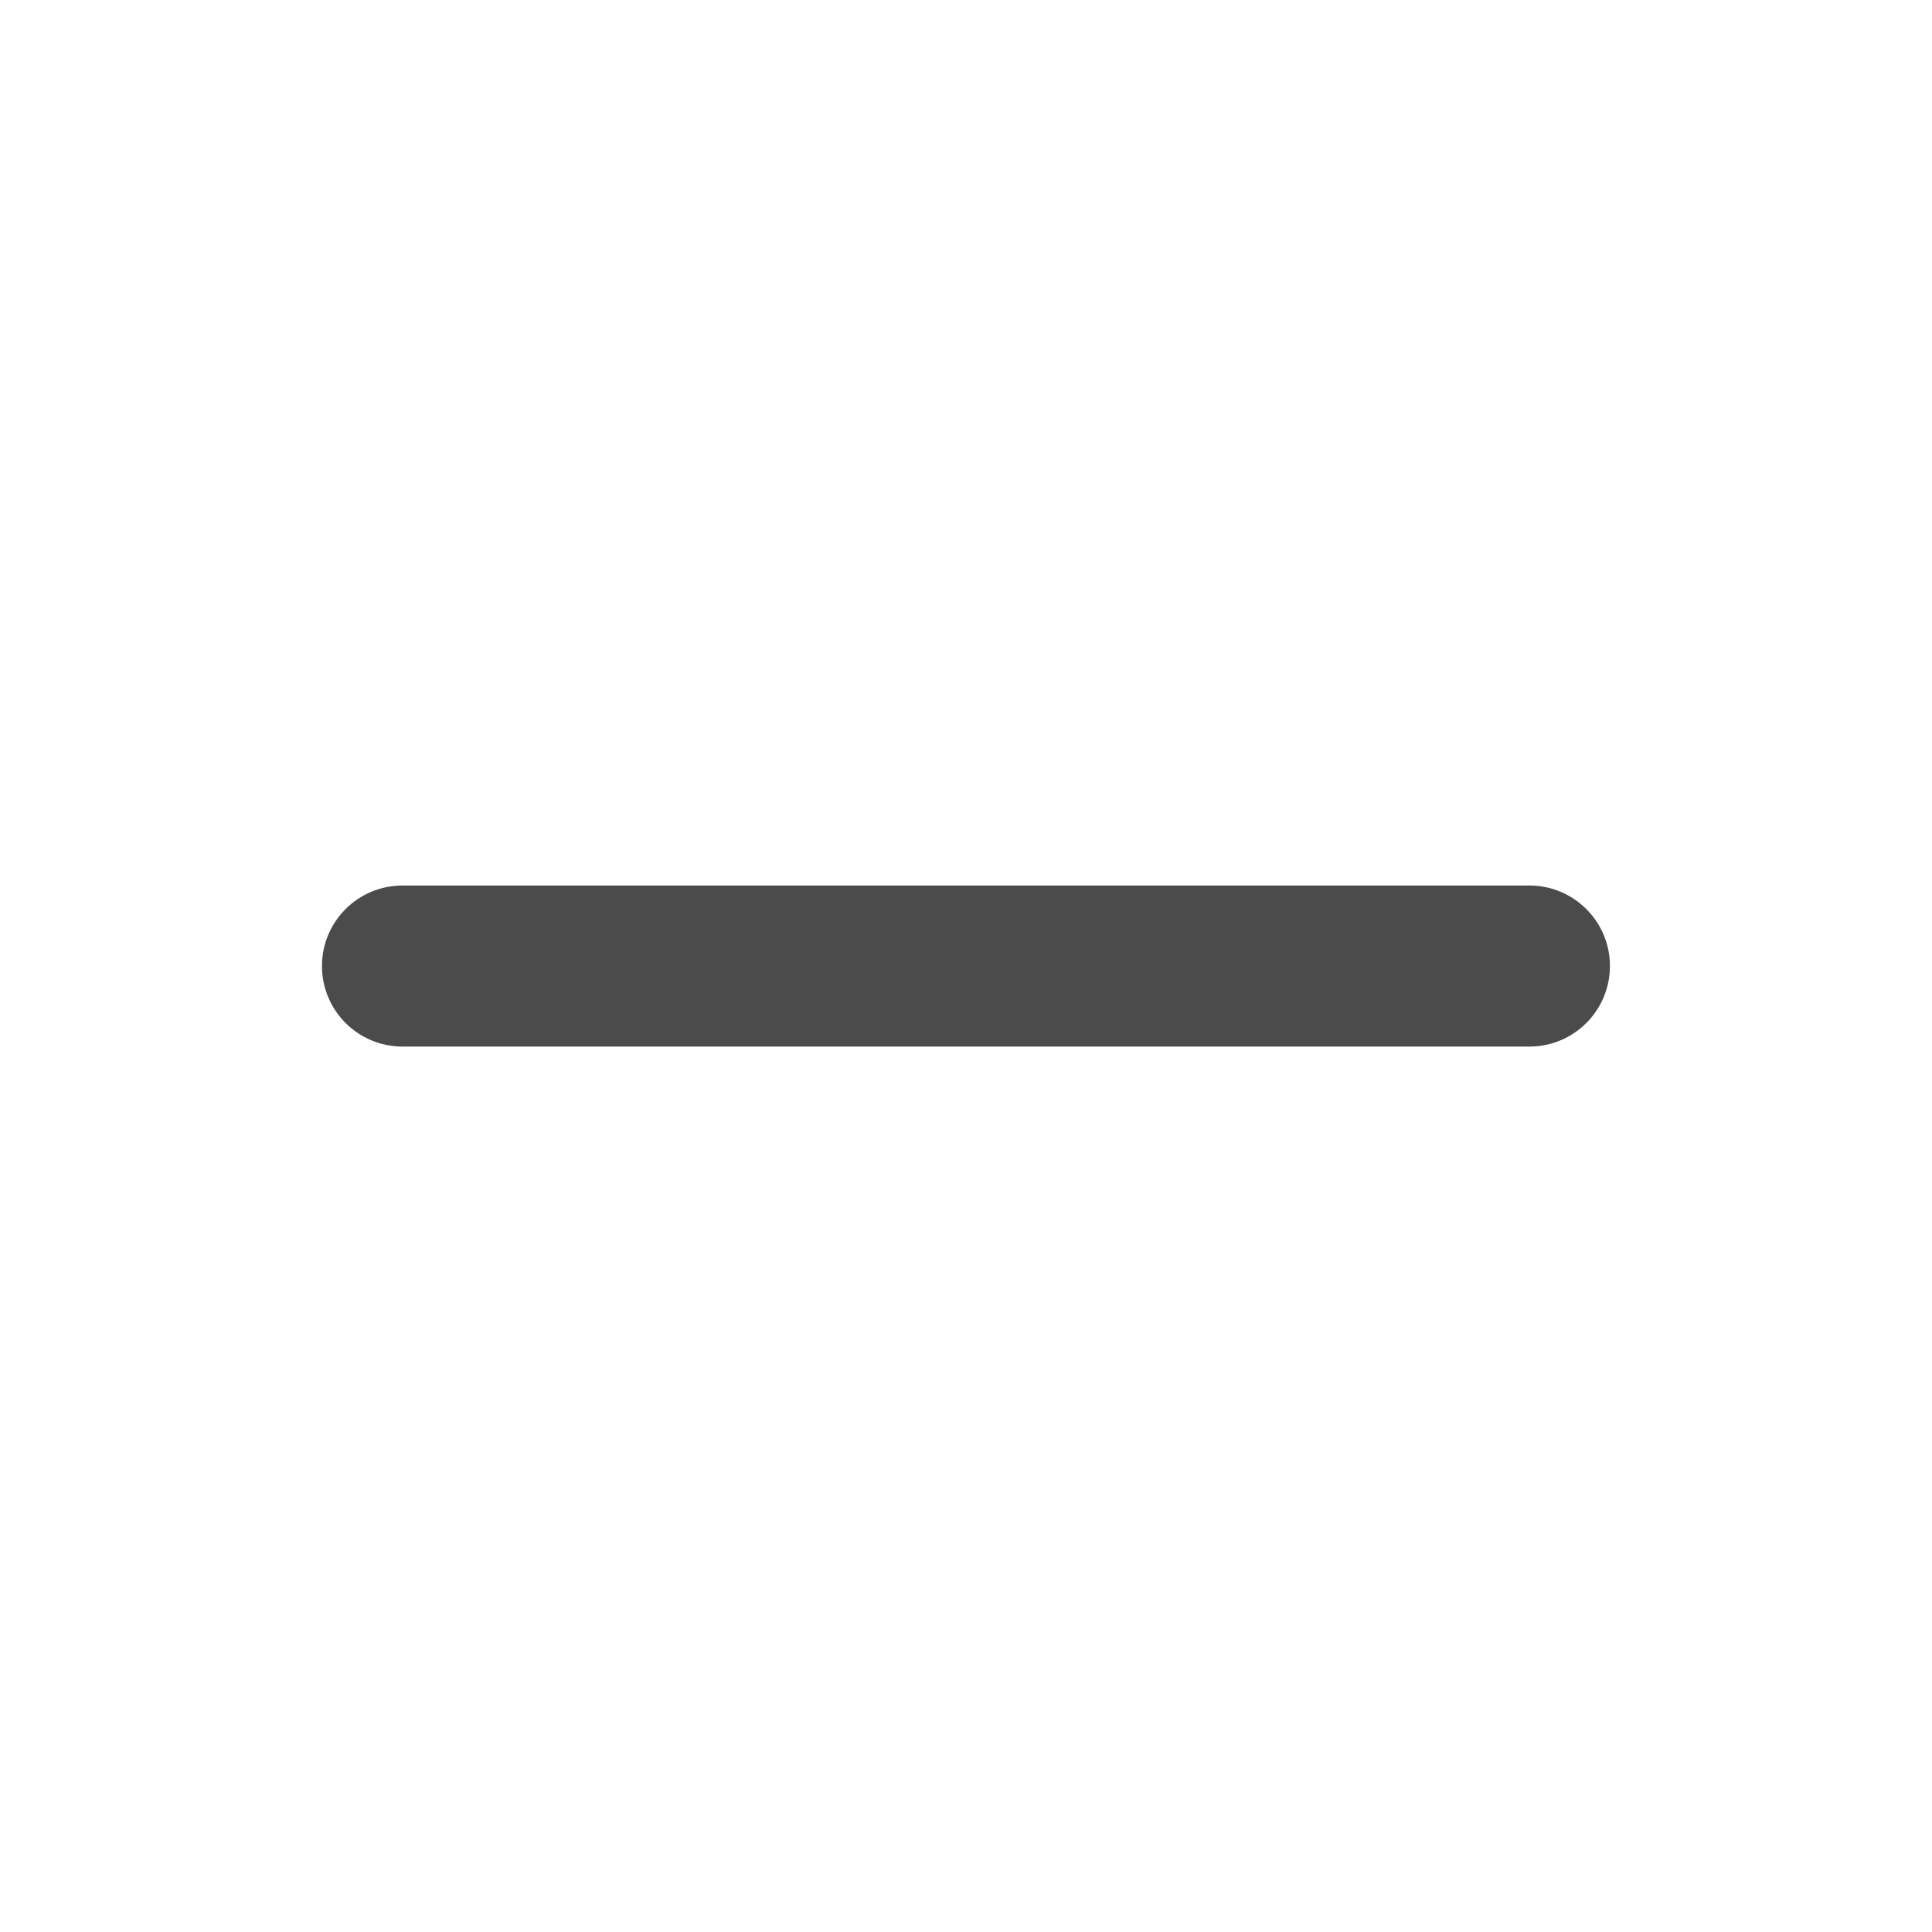
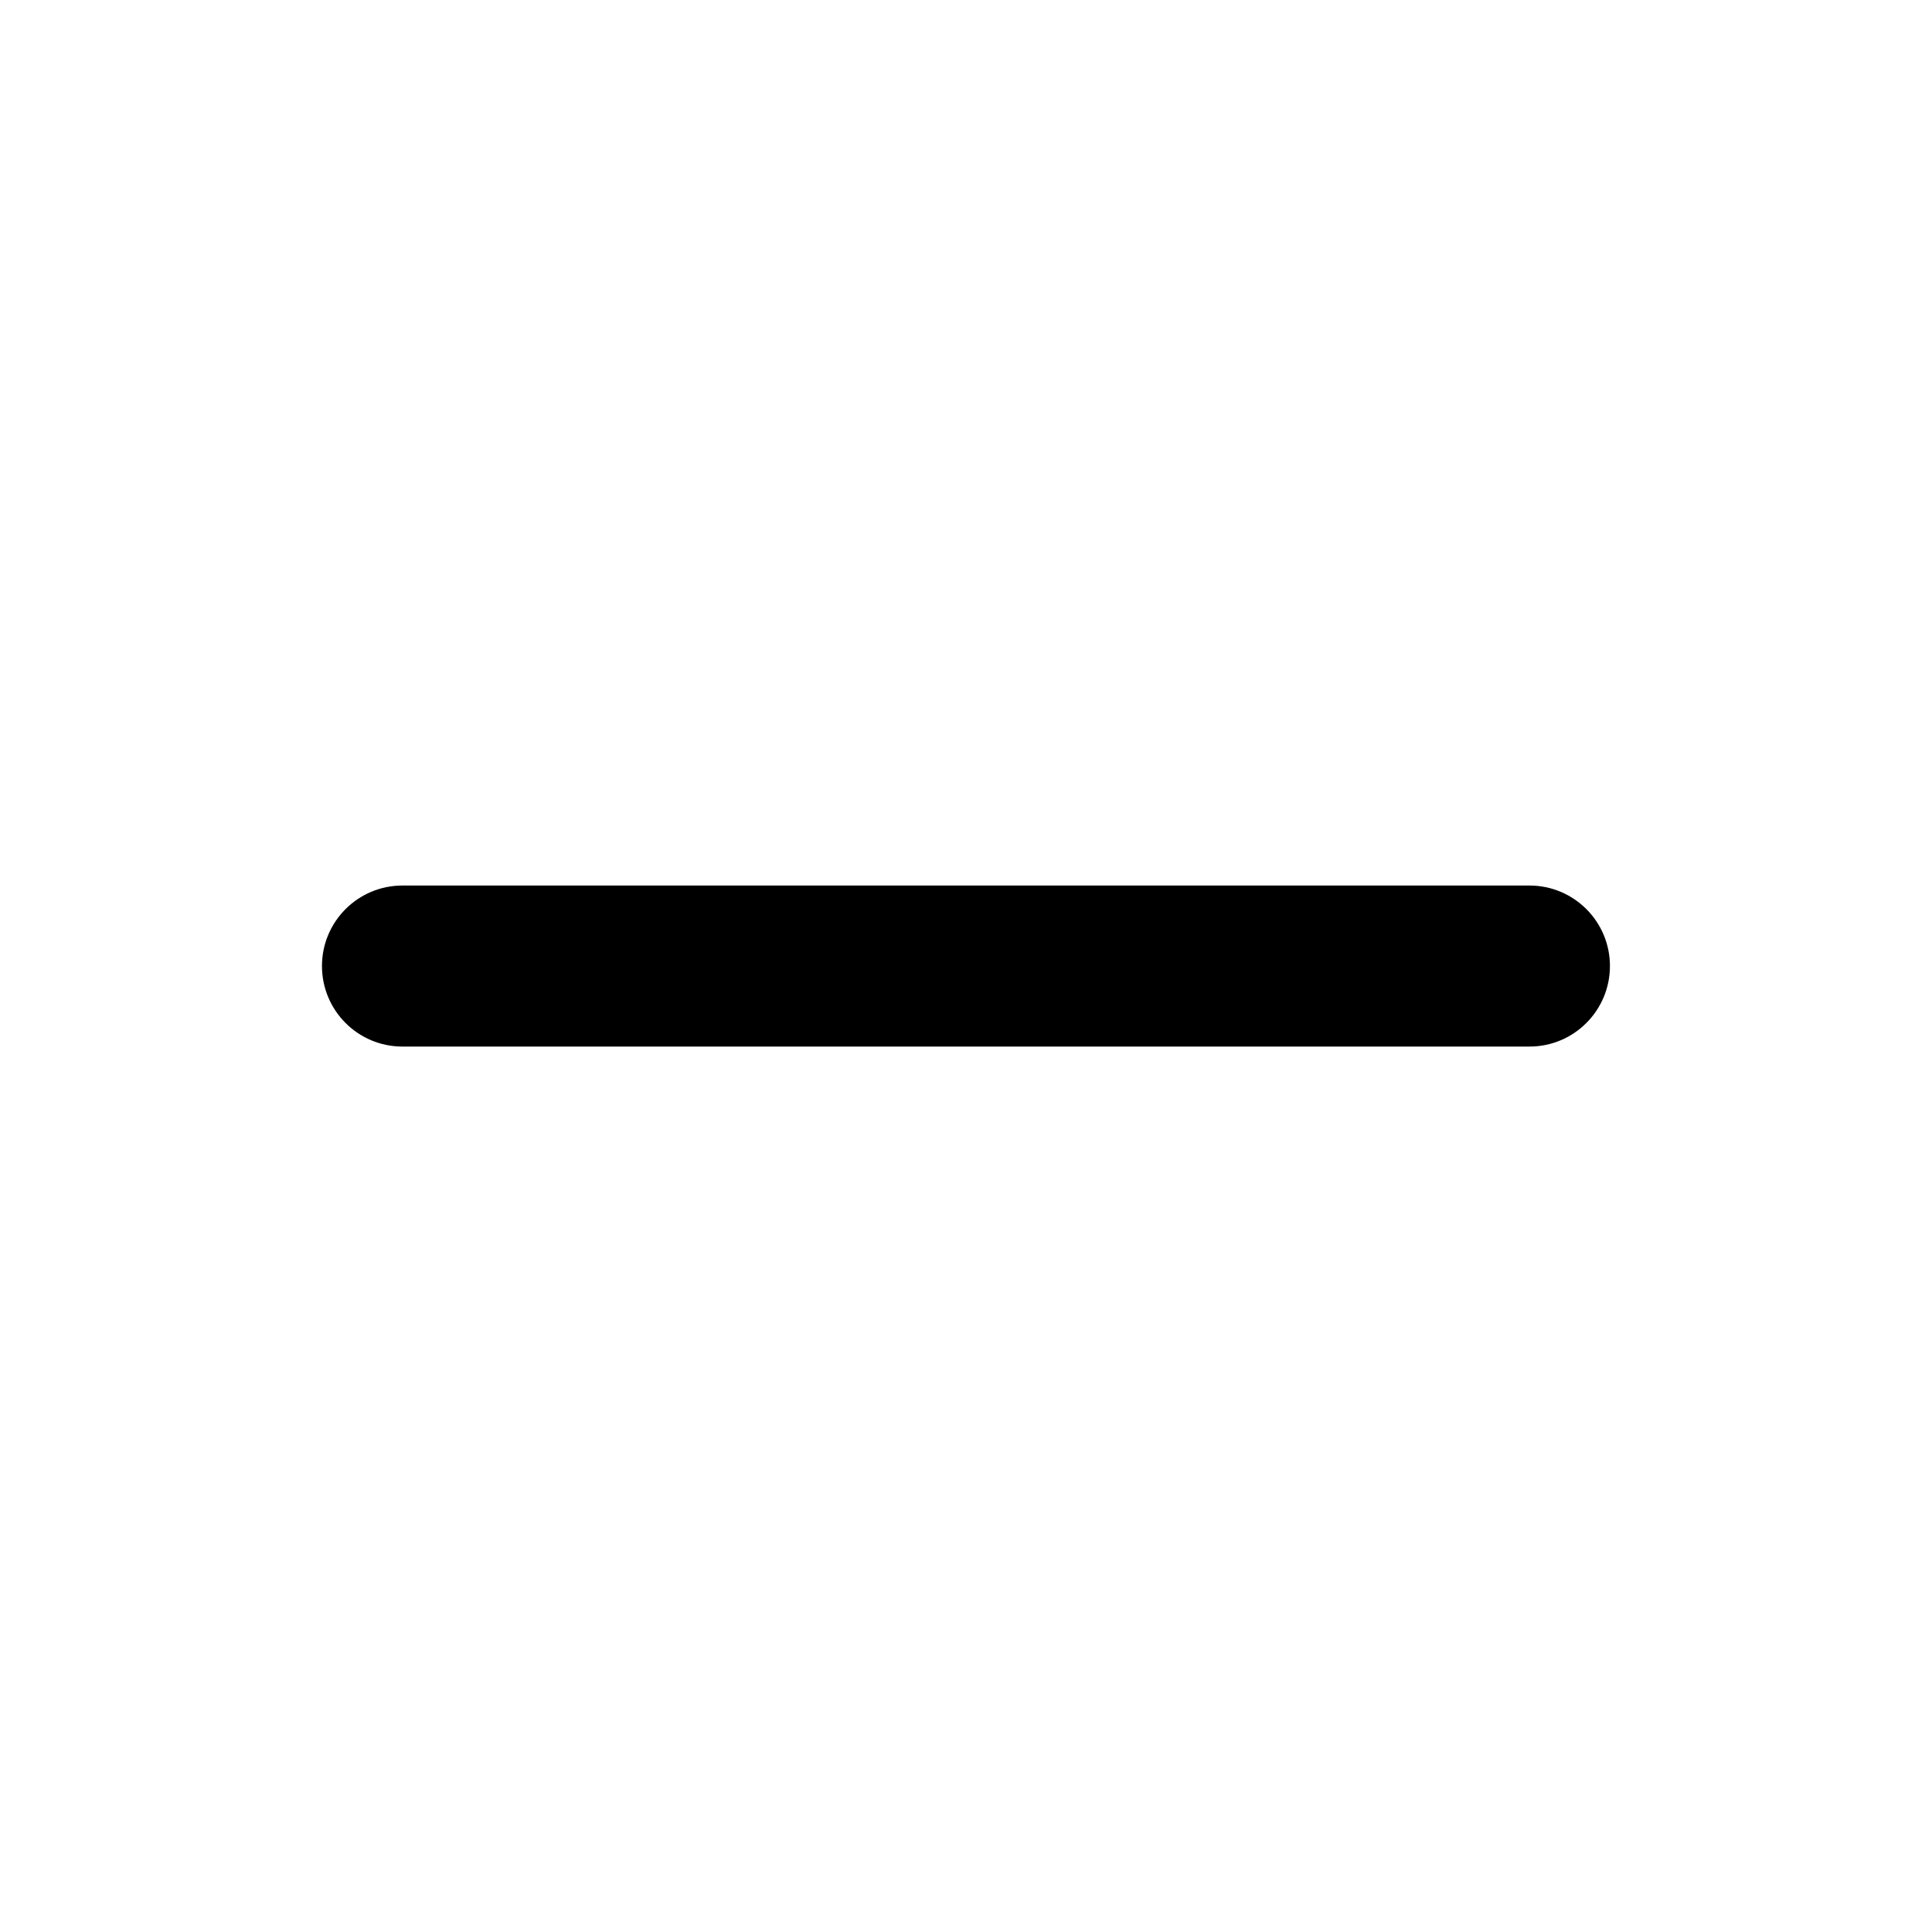
<svg xmlns="http://www.w3.org/2000/svg" width="20" height="20" viewBox="0 0 20 20" fill="none">
-   <path d="M4.166 9.167C3.706 9.167 3.333 9.54 3.333 10C3.333 10.461 3.706 10.834 4.166 10.834C11.172 10.834 8.314 10.834 15.833 10.834C16.293 10.834 16.666 10.461 16.666 10C16.666 9.54 16.293 9.167 15.833 9.167C8.314 9.167 11.172 9.167 4.166 9.167Z" fill="#4B4B4B" />
+   <path d="M4.166 9.167C3.706 9.167 3.333 9.54 3.333 10C3.333 10.461 3.706 10.834 4.166 10.834C11.172 10.834 8.314 10.834 15.833 10.834C16.293 10.834 16.666 10.461 16.666 10C16.666 9.54 16.293 9.167 15.833 9.167C8.314 9.167 11.172 9.167 4.166 9.167Z" fill="currentColor" />
</svg>
